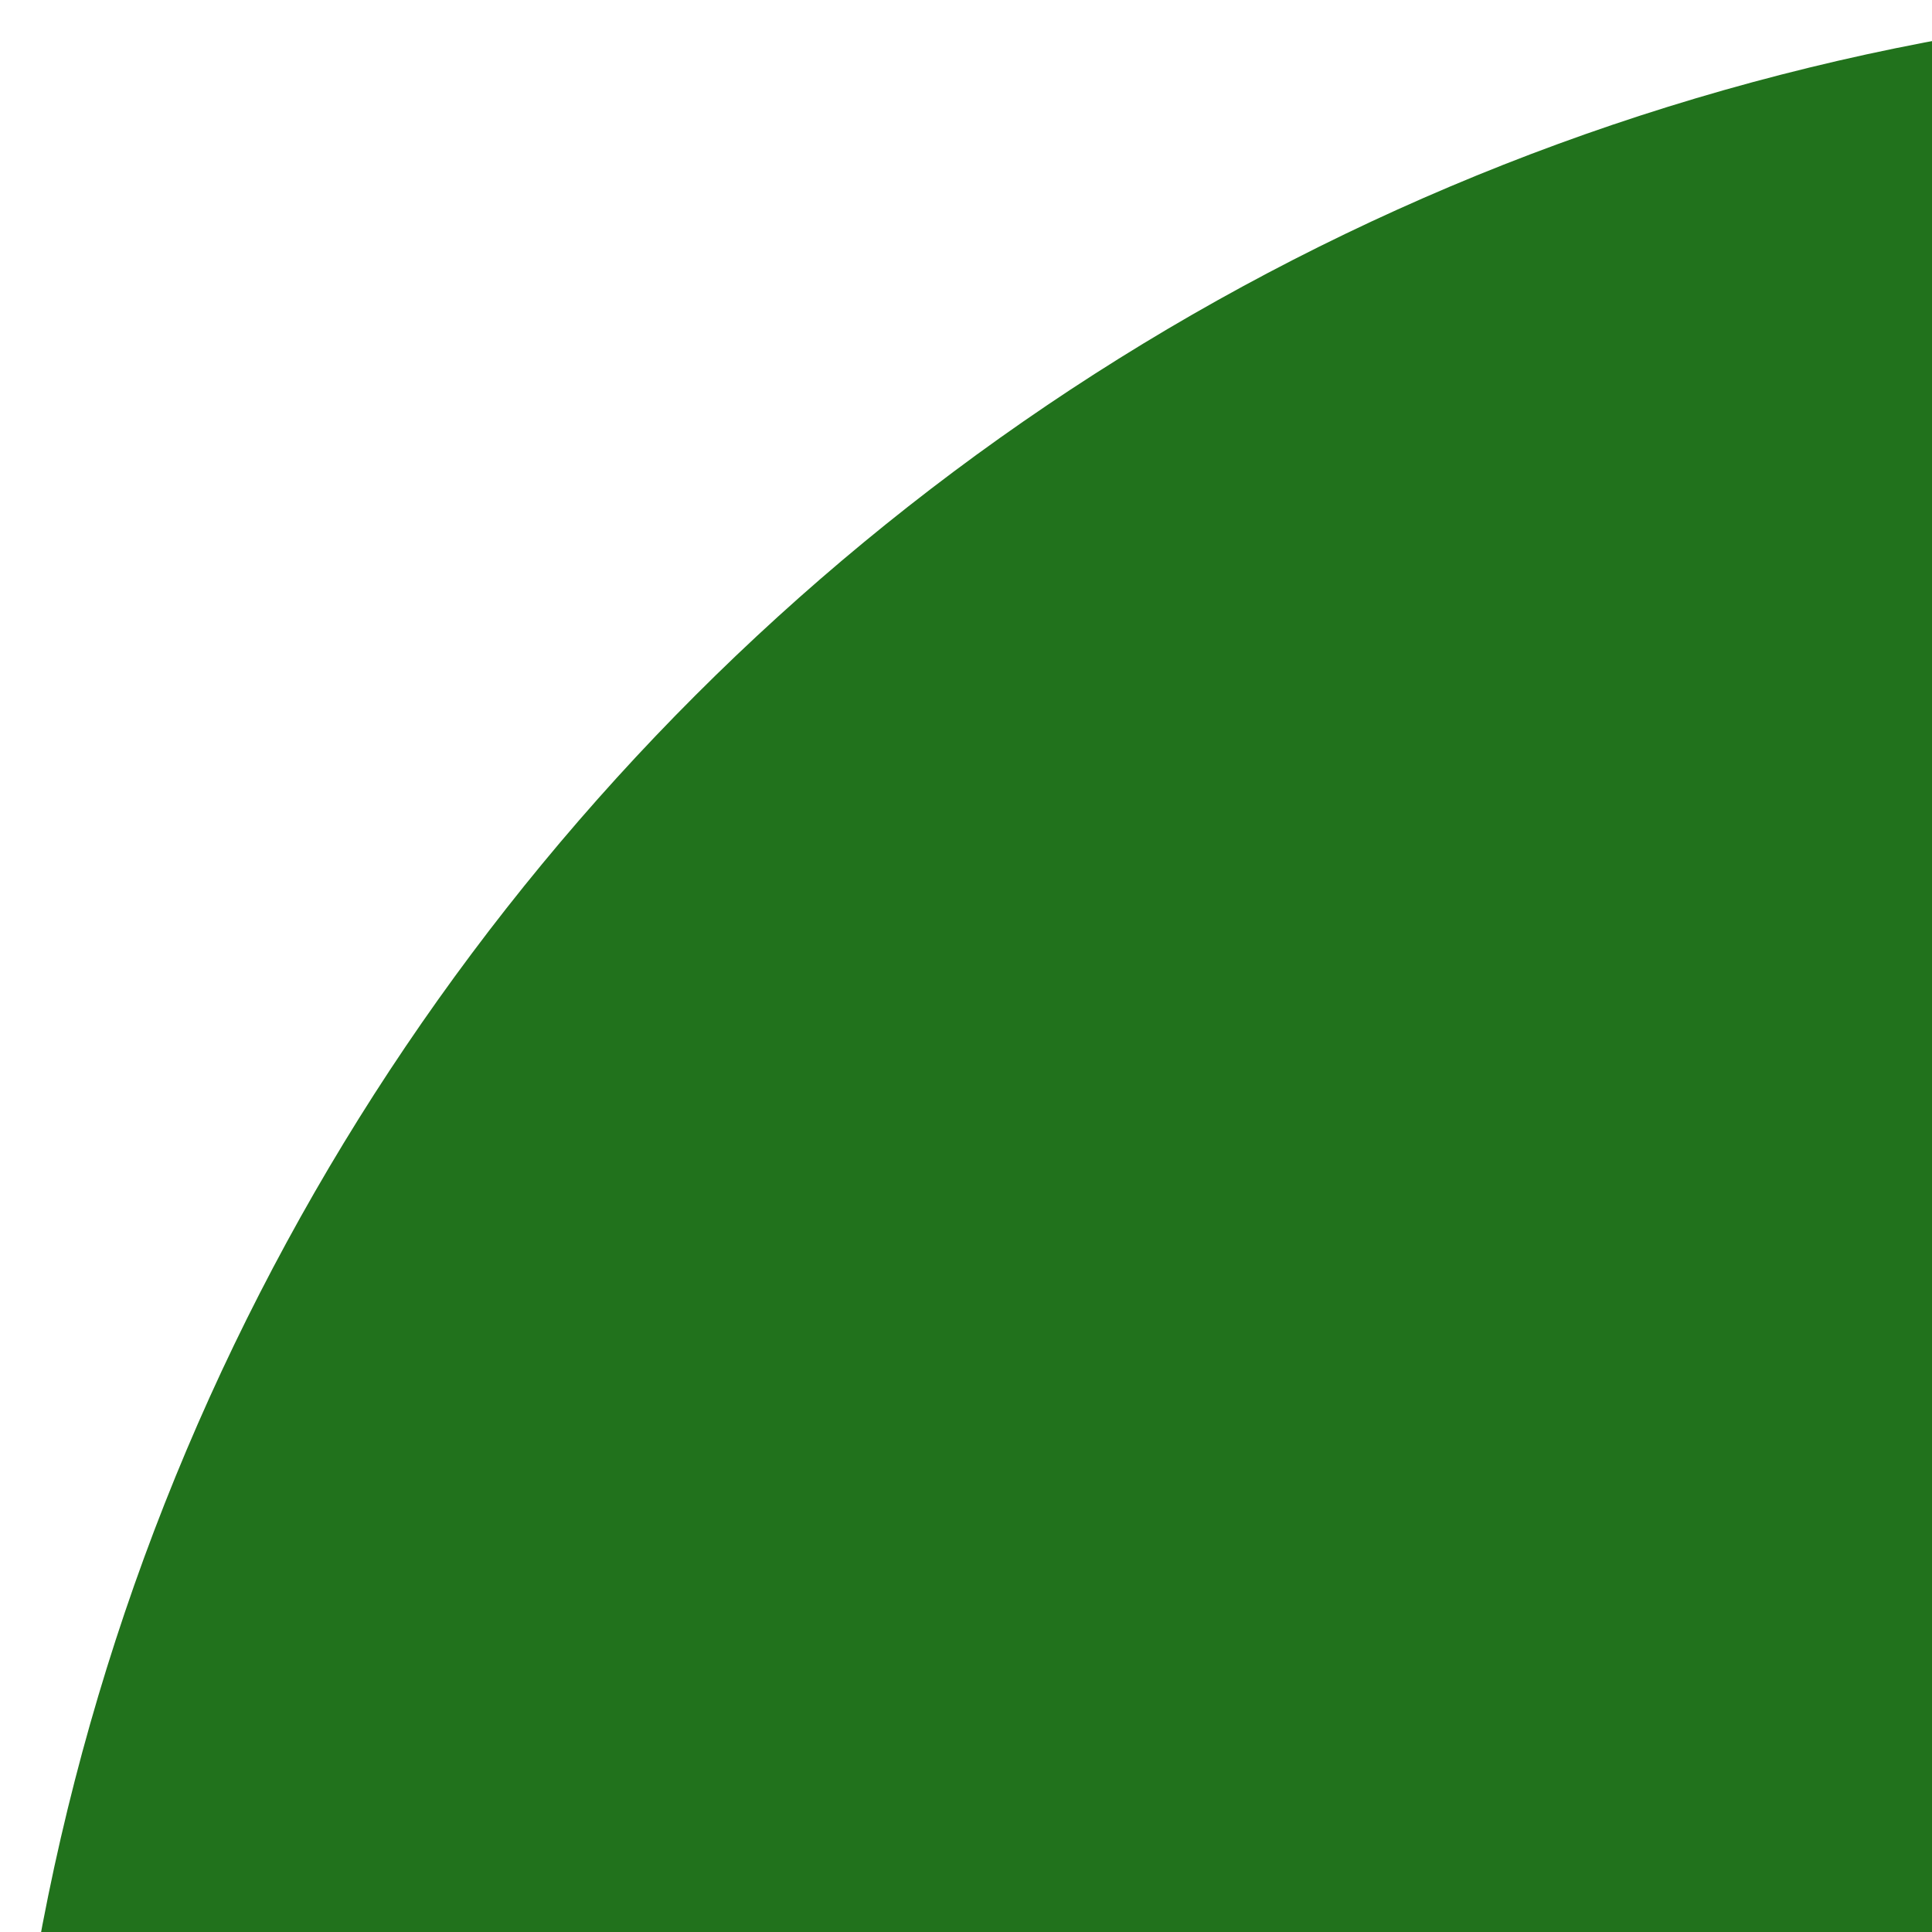
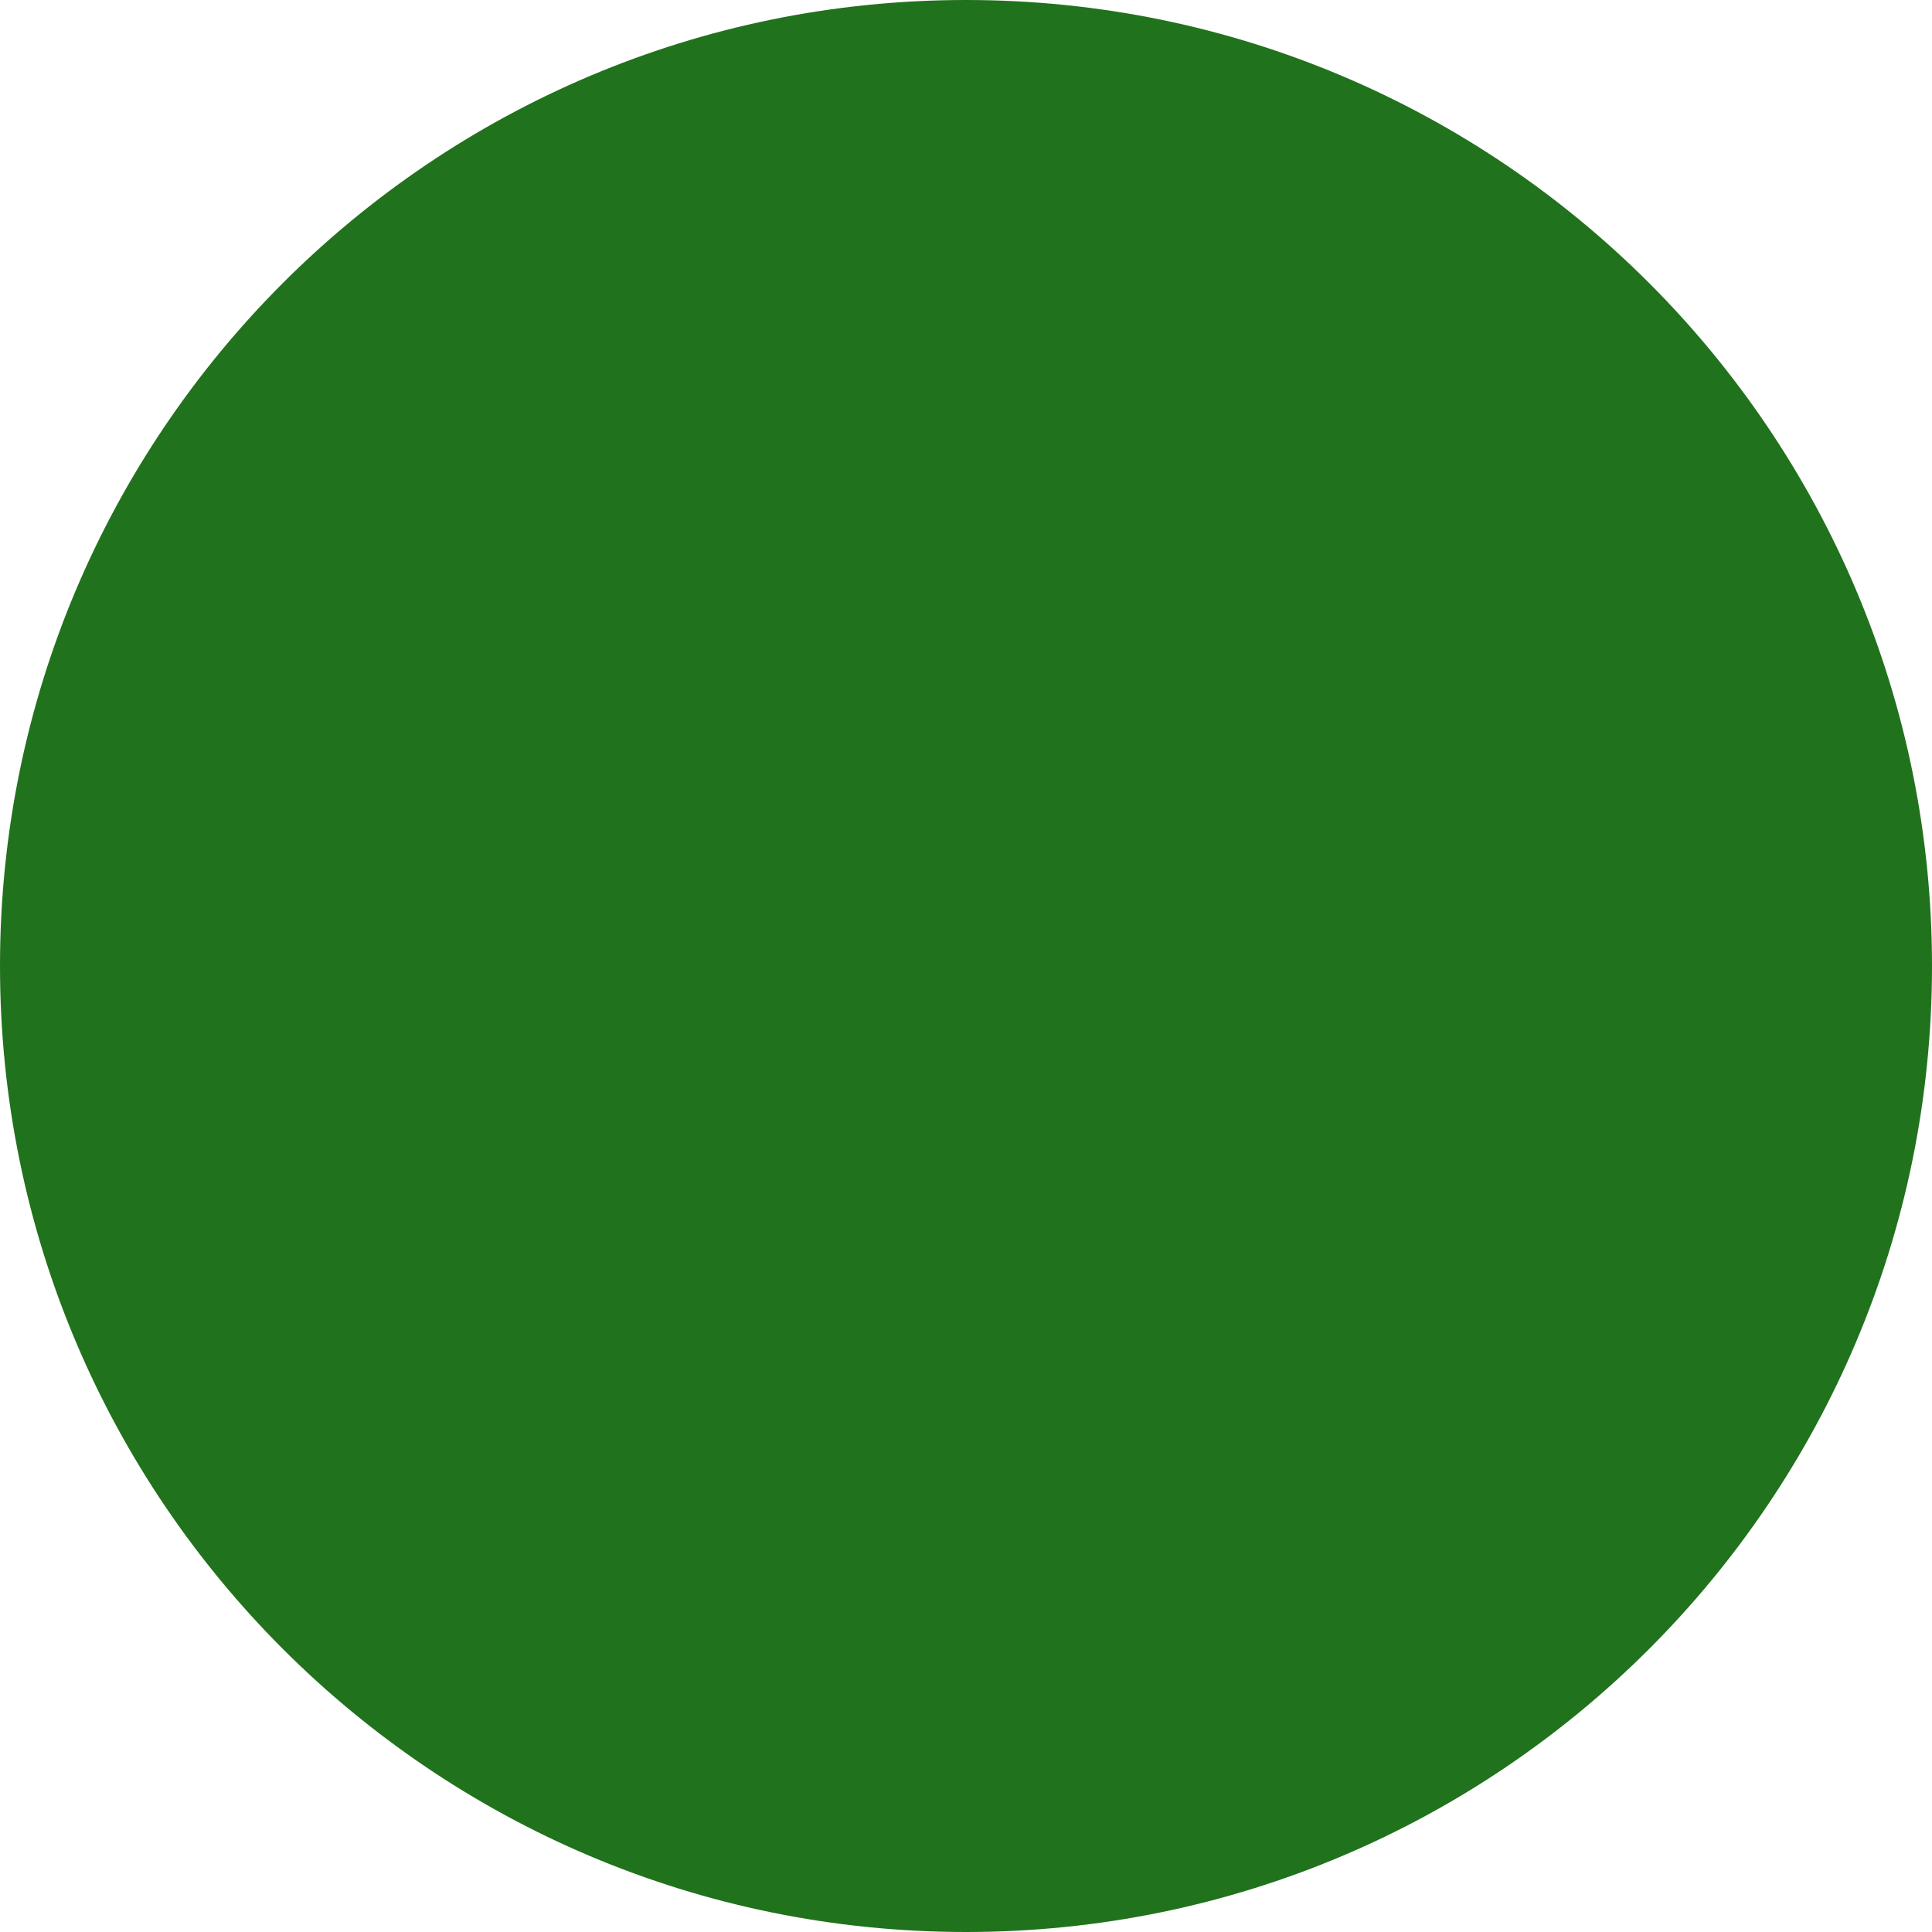
- <svg xmlns="http://www.w3.org/2000/svg" version="1.1" id="Layer_1" x="0px" y="0px" viewBox="0 0 50 50" style="enable-background:new 0 0 50 50" xml:space="preserve">
+ <svg xmlns="http://www.w3.org/2000/svg" version="1.1" id="Layer_1" x="0px" y="0px" viewBox="0 0 122.88 122.88" style="enable-background:new 0 0 122.88 122.88" xml:space="preserve">
  <style type="text/css">.st0{fill-rule:evenodd;clip-rule:evenodd;fill:#21721c;}</style>
  <g>
    <path class="st0" d="M61.44,0c33.93,0,61.44,27.51,61.44,61.44c0,33.93-27.51,61.44-61.44,61.44C27.51,122.88,0,95.37,0,61.44 C0,27.51,27.51,0,61.44,0L61.44,0z" />
  </g>
</svg>
